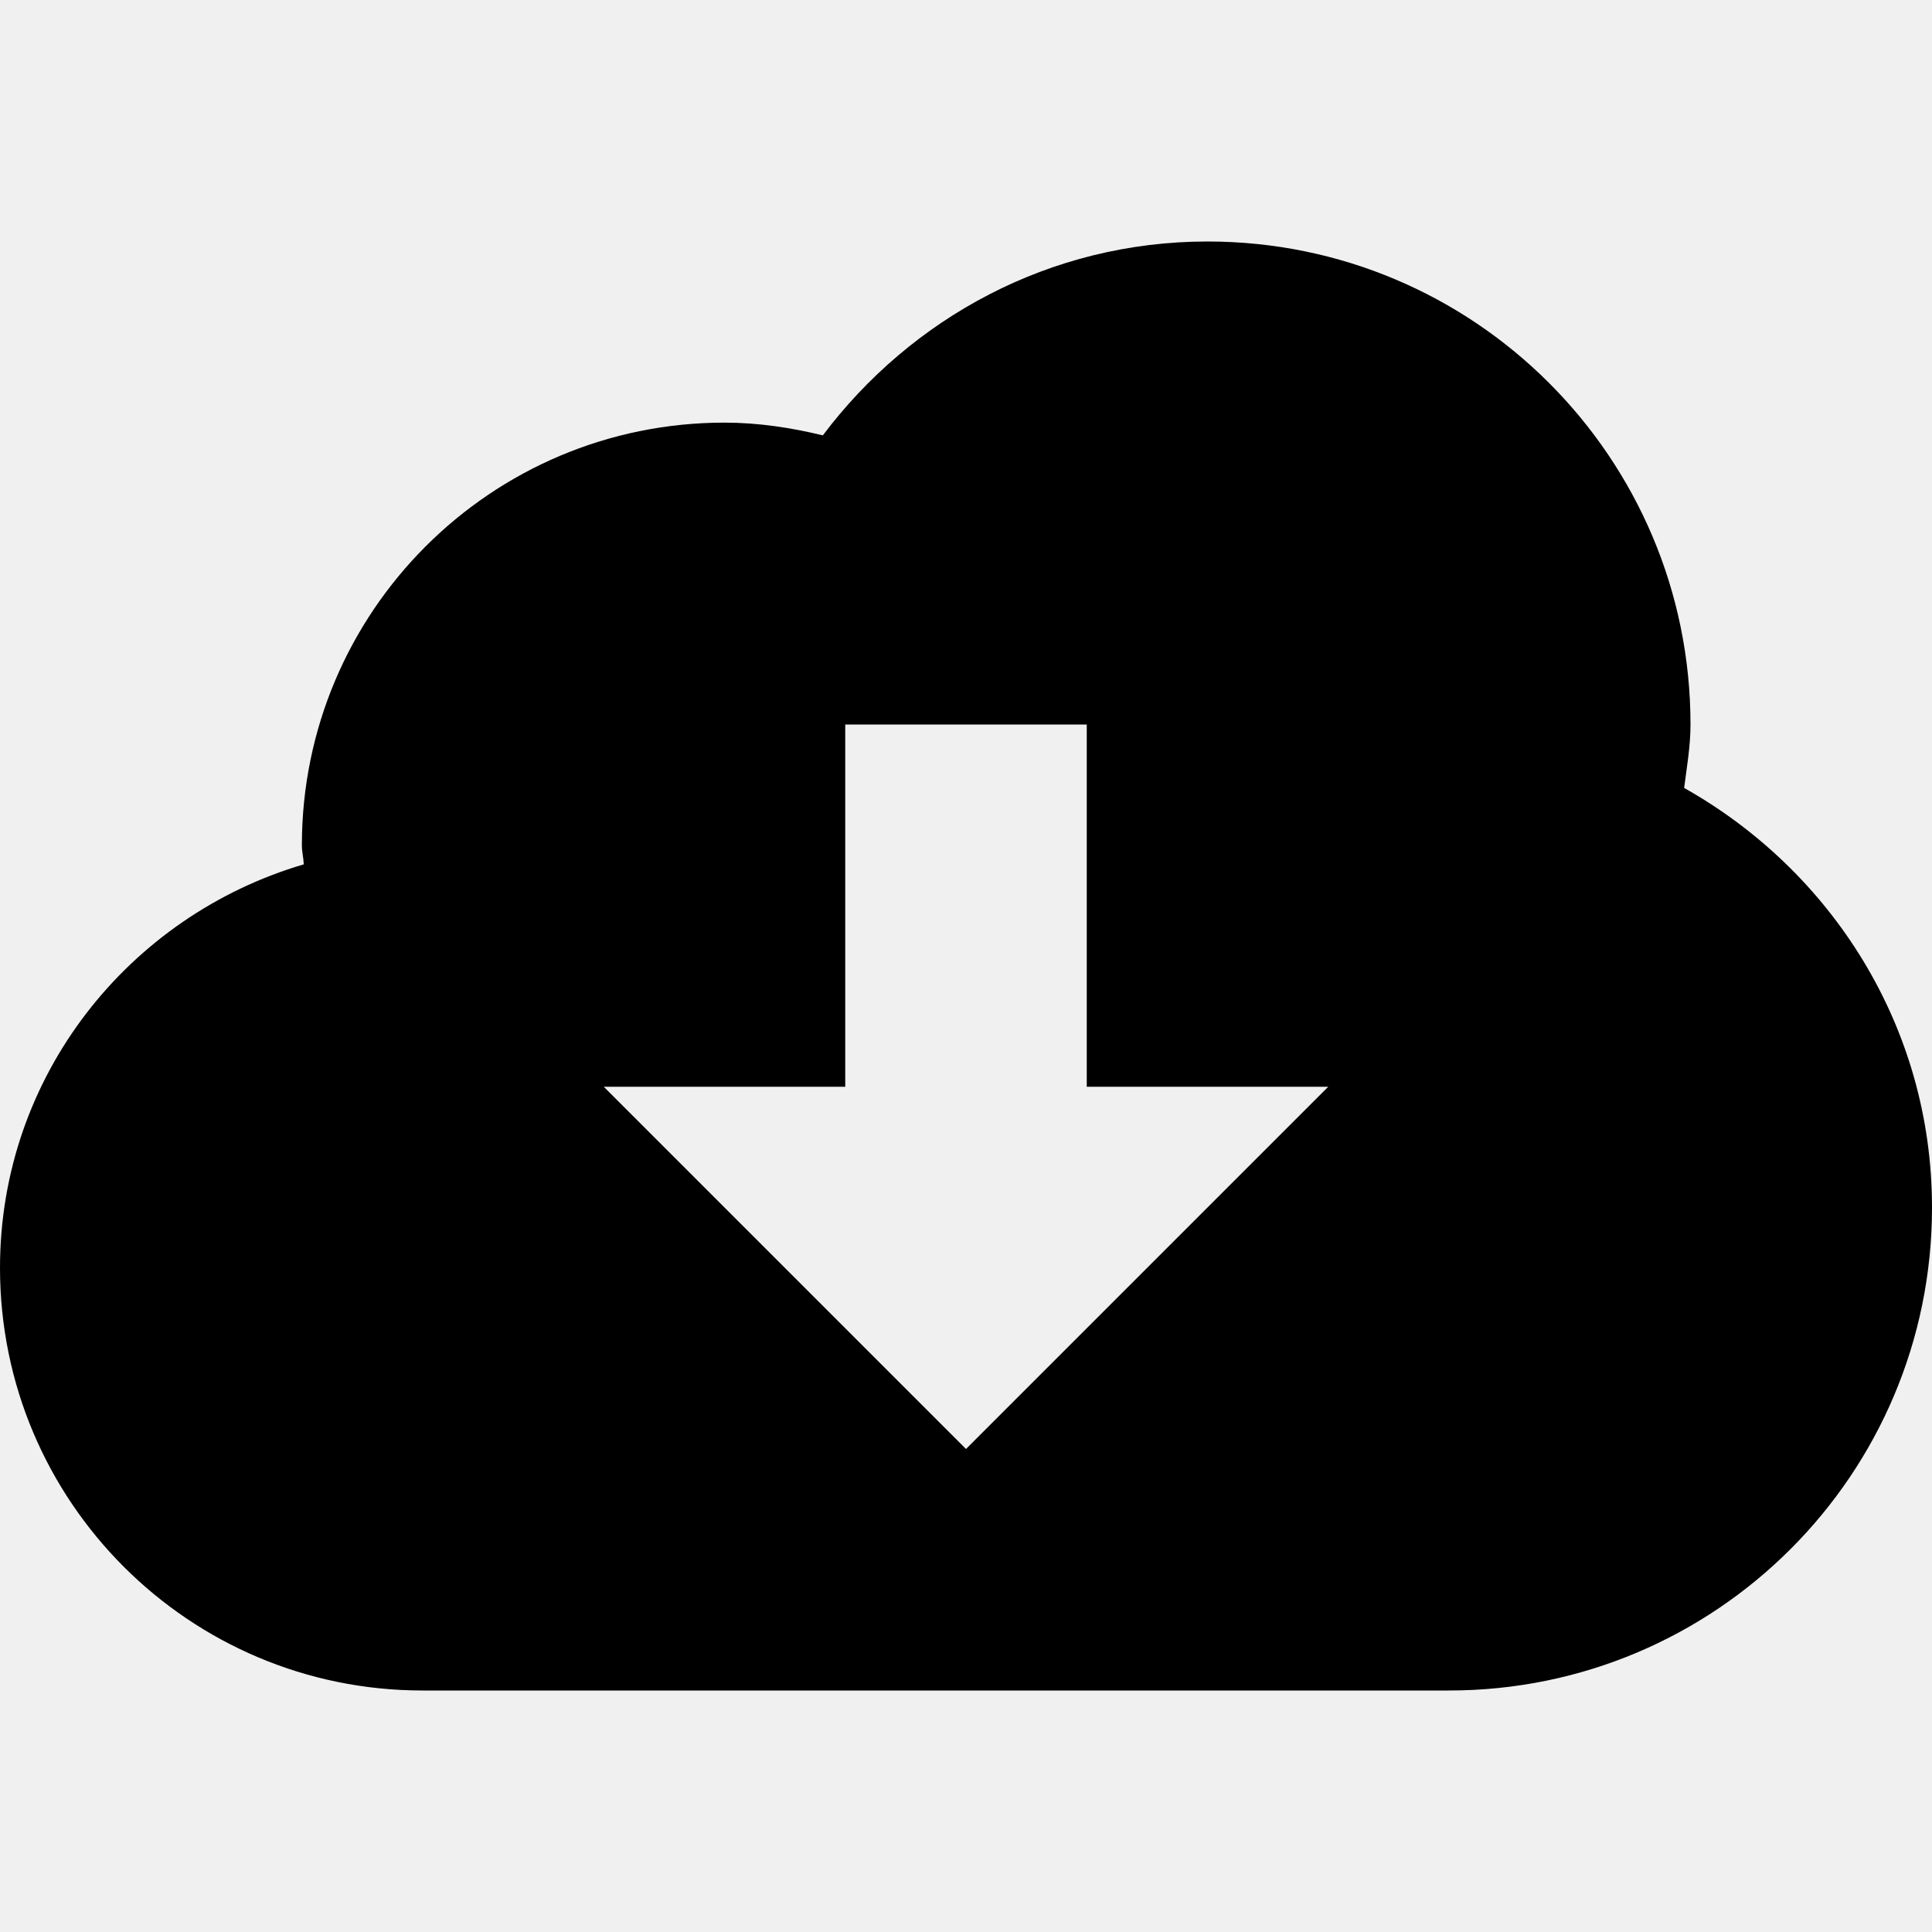
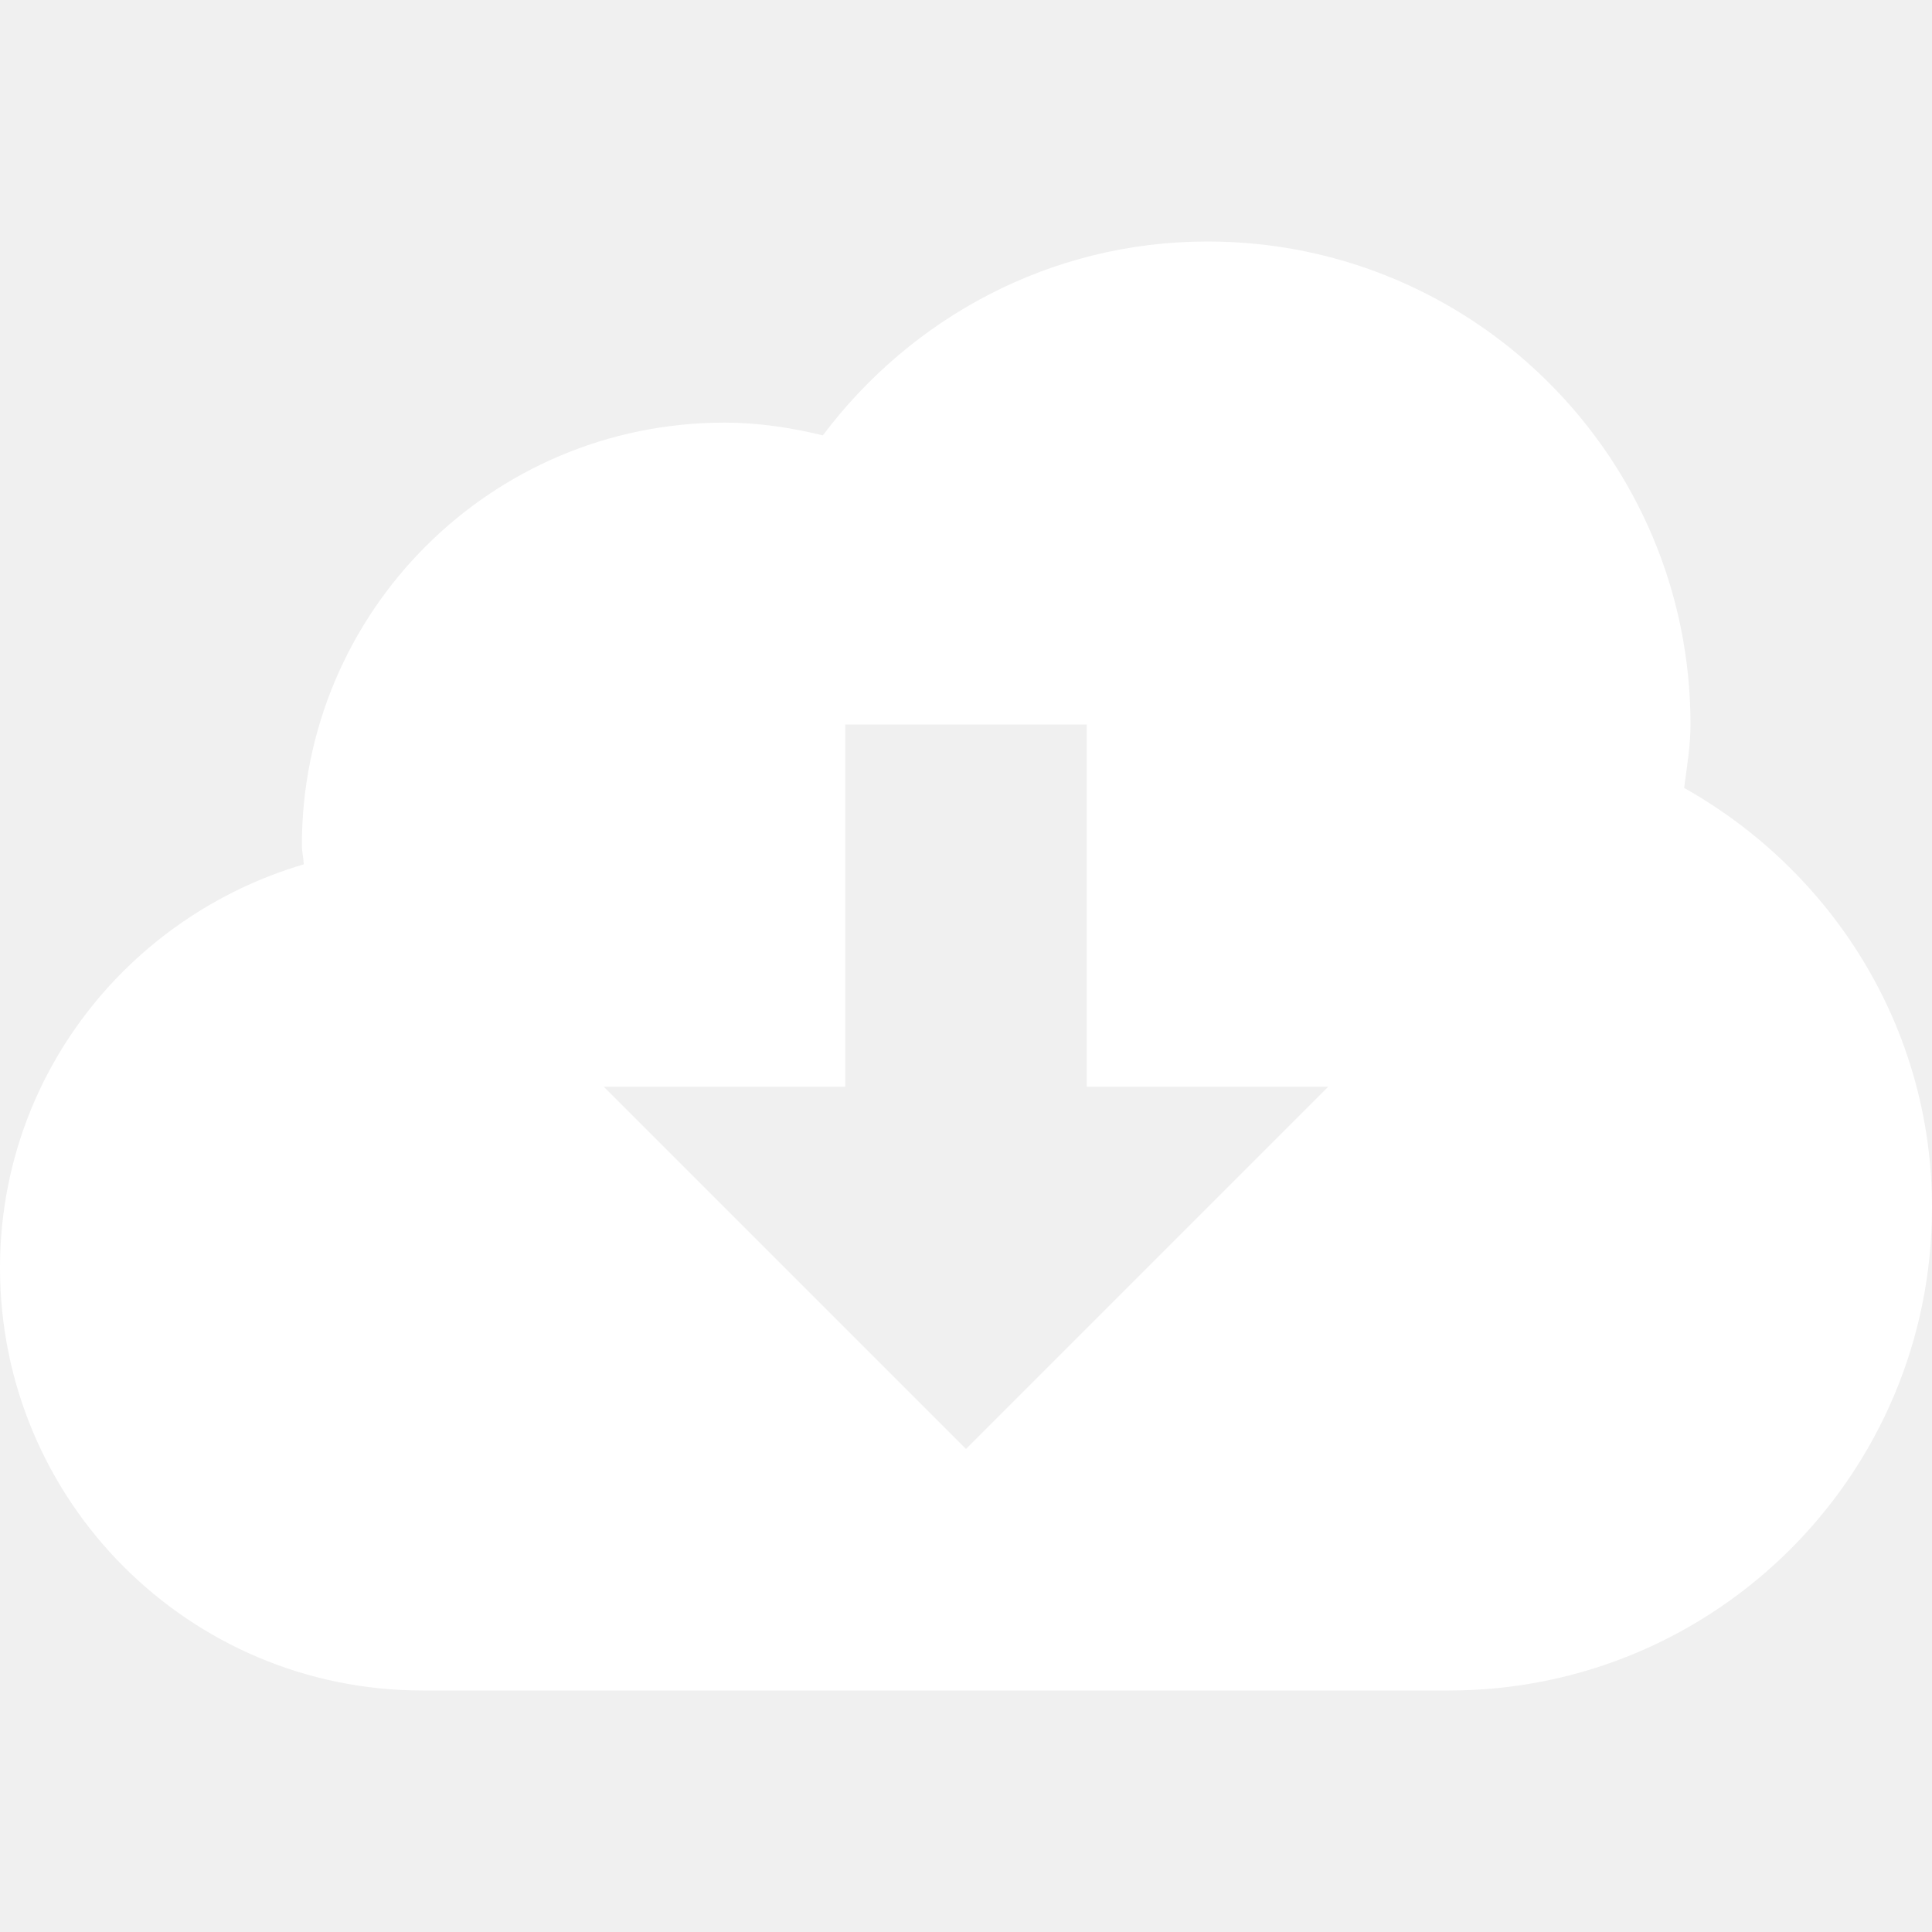
<svg xmlns="http://www.w3.org/2000/svg" version="1.1" id="Layer_1" x="0px" y="0px" width="512px" height="512px" viewBox="0 0 512 512" enable-background="new 0 0 512 512" xml:space="preserve">
-   <path d="M446.313,208.813C447.031,203.25,448,197.75,448,192c0-70.688-57.281-128-128-128c-41.813,0-78.594,20.344-101.938,51.375  C209.656,113.344,201,112,192,112c-61.875,0-112,50.125-112,112c0,1.75,0.438,3.313,0.5,5.063C34.094,242.719,0,285.156,0,336  c0,61.875,50.125,112,112,112h272c70.719,0,128-57.281,128-128C512,272.063,485.344,230.75,446.313,208.813z M256,384l-96-96h64v-96  h64v96h64L256,384z" />
+   <defs id="defs5099" />
+   <path d="M446.313,208.813C447.031,203.25,448,197.75,448,192c0-70.688-57.281-128-128-128c-41.813,0-78.594,20.344-101.938,51.375  C209.656,113.344,201,112,192,112c-61.875,0-112,50.125-112,112c0,1.75,0.438,3.313,0.5,5.063C34.094,242.719,0,285.156,0,336  c0,61.875,50.125,112,112,112h272c70.719,0,128-57.281,128-128C512,272.063,485.344,230.75,446.313,208.813z M256,384l-96-96h64v-96  h64v96h64L256,384z" id="path5094" style="fill:#ffffff" />
</svg>
